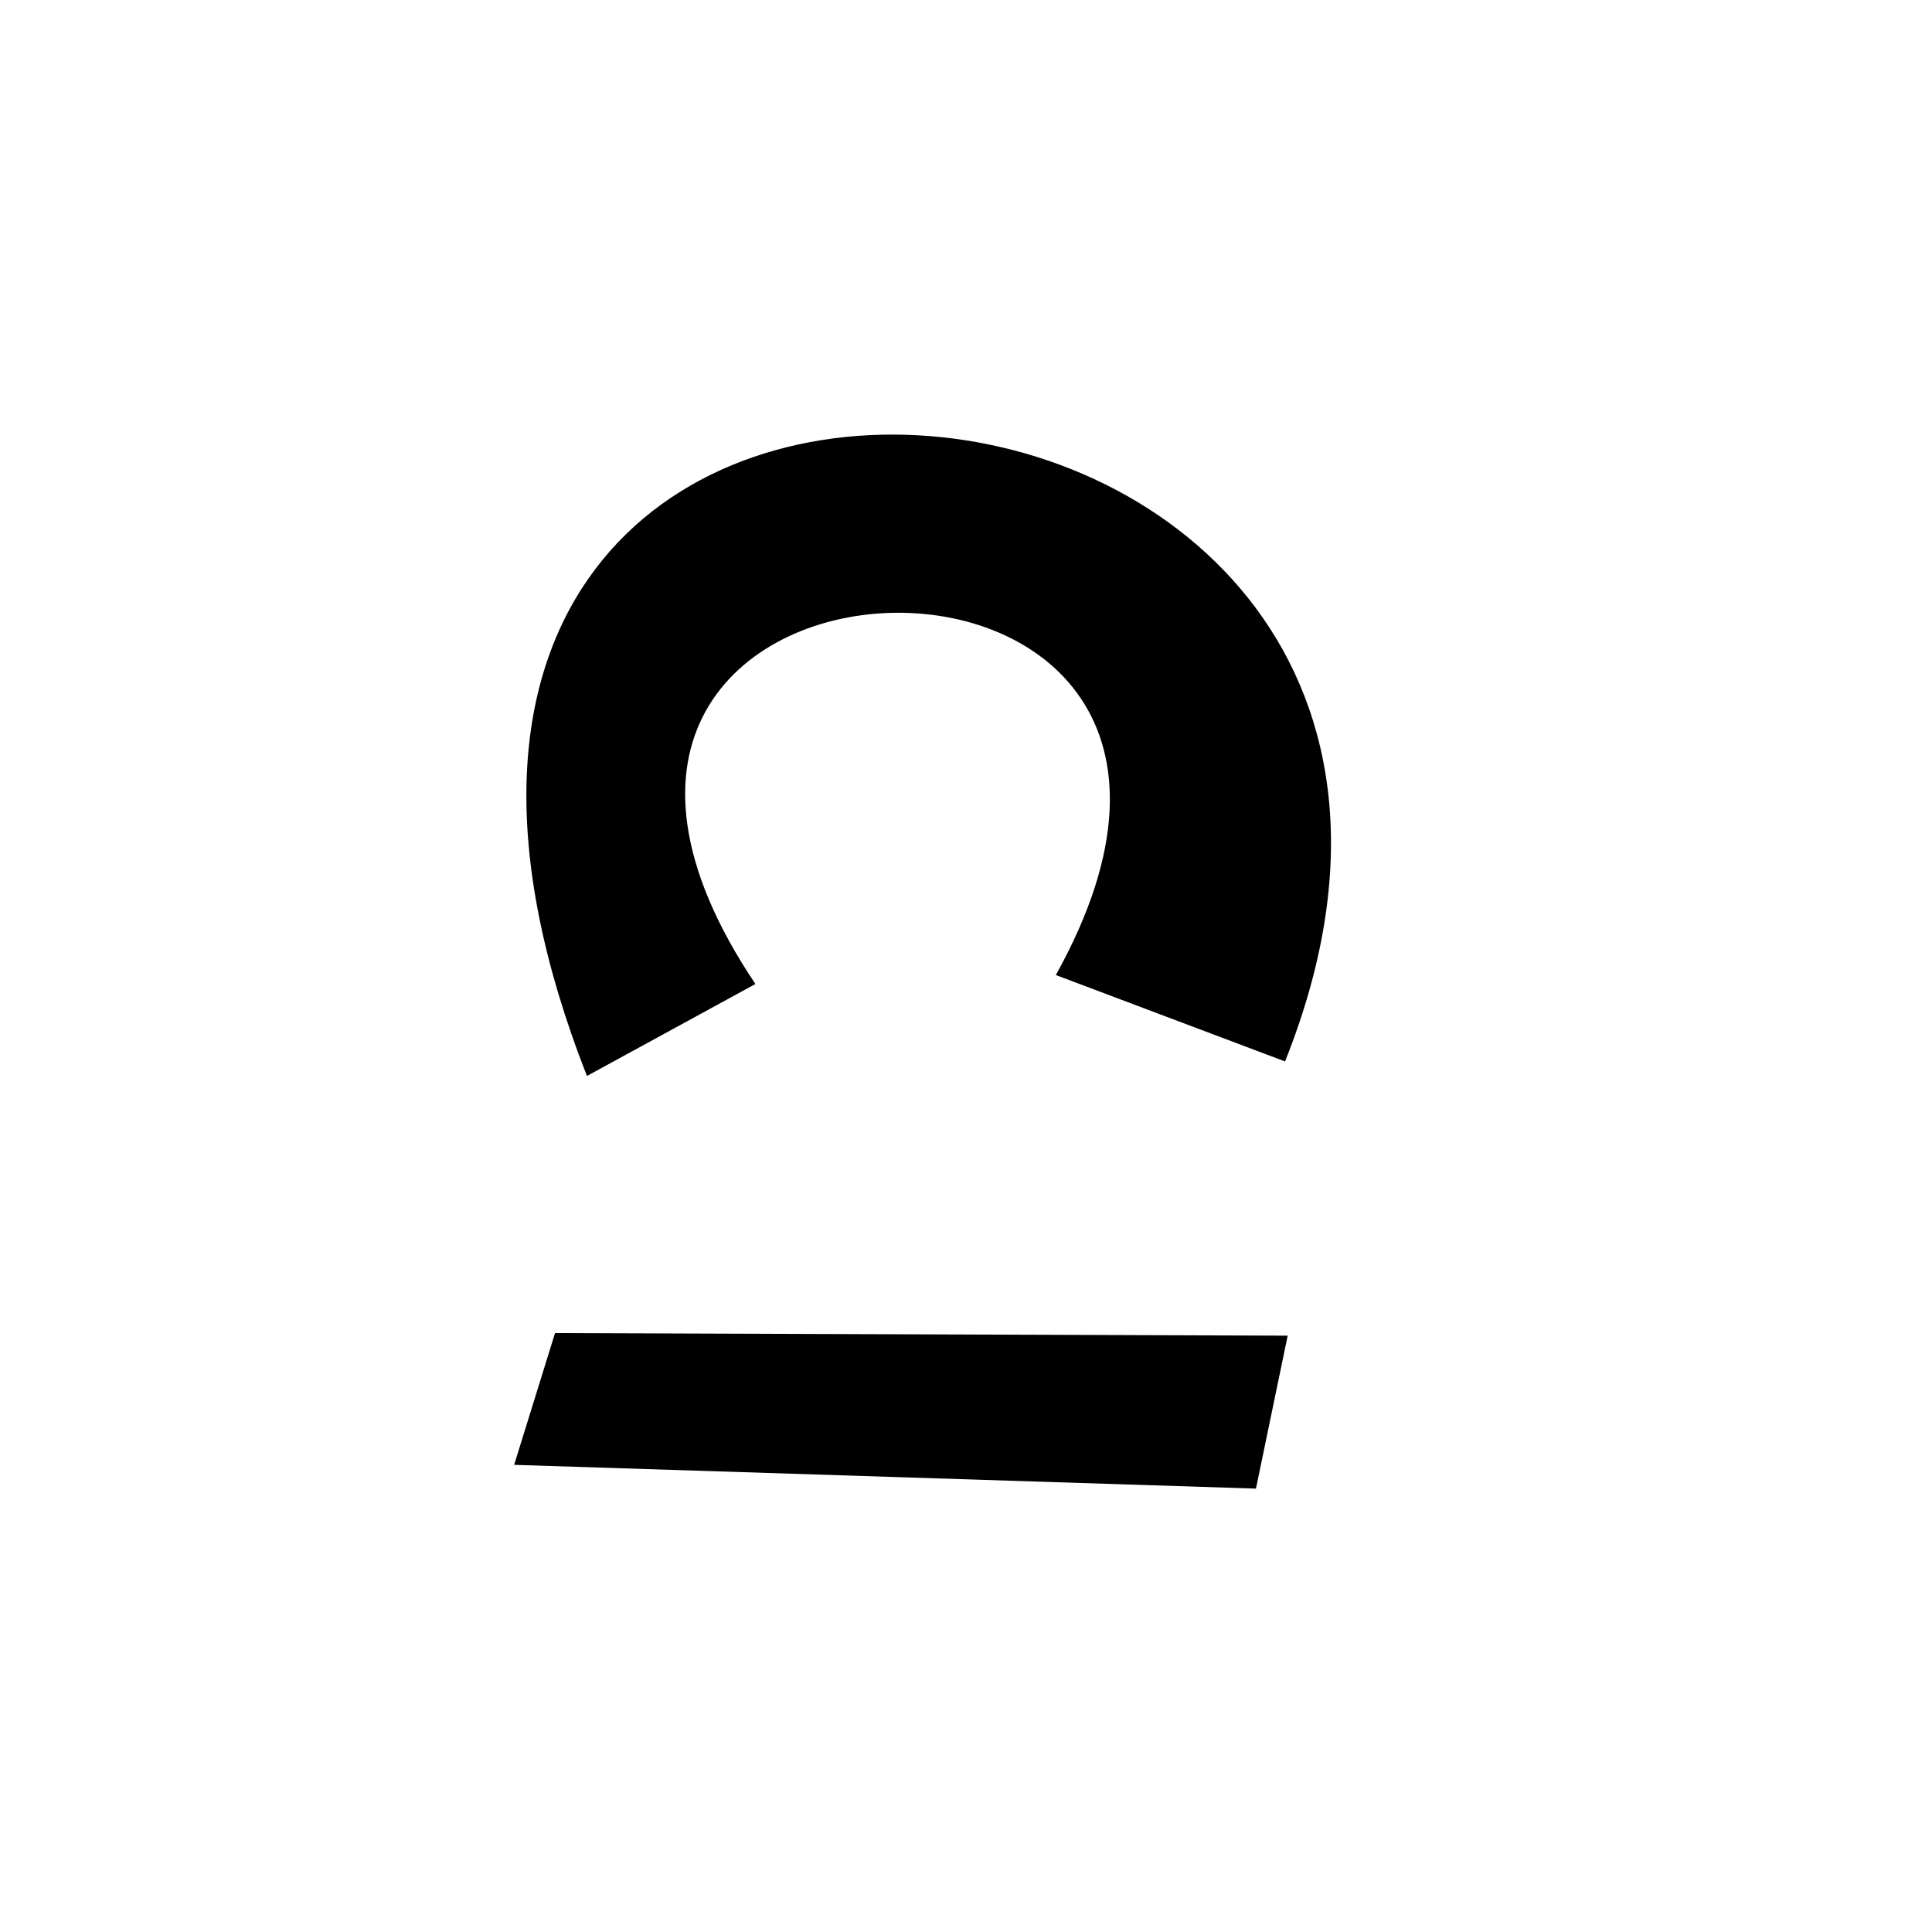
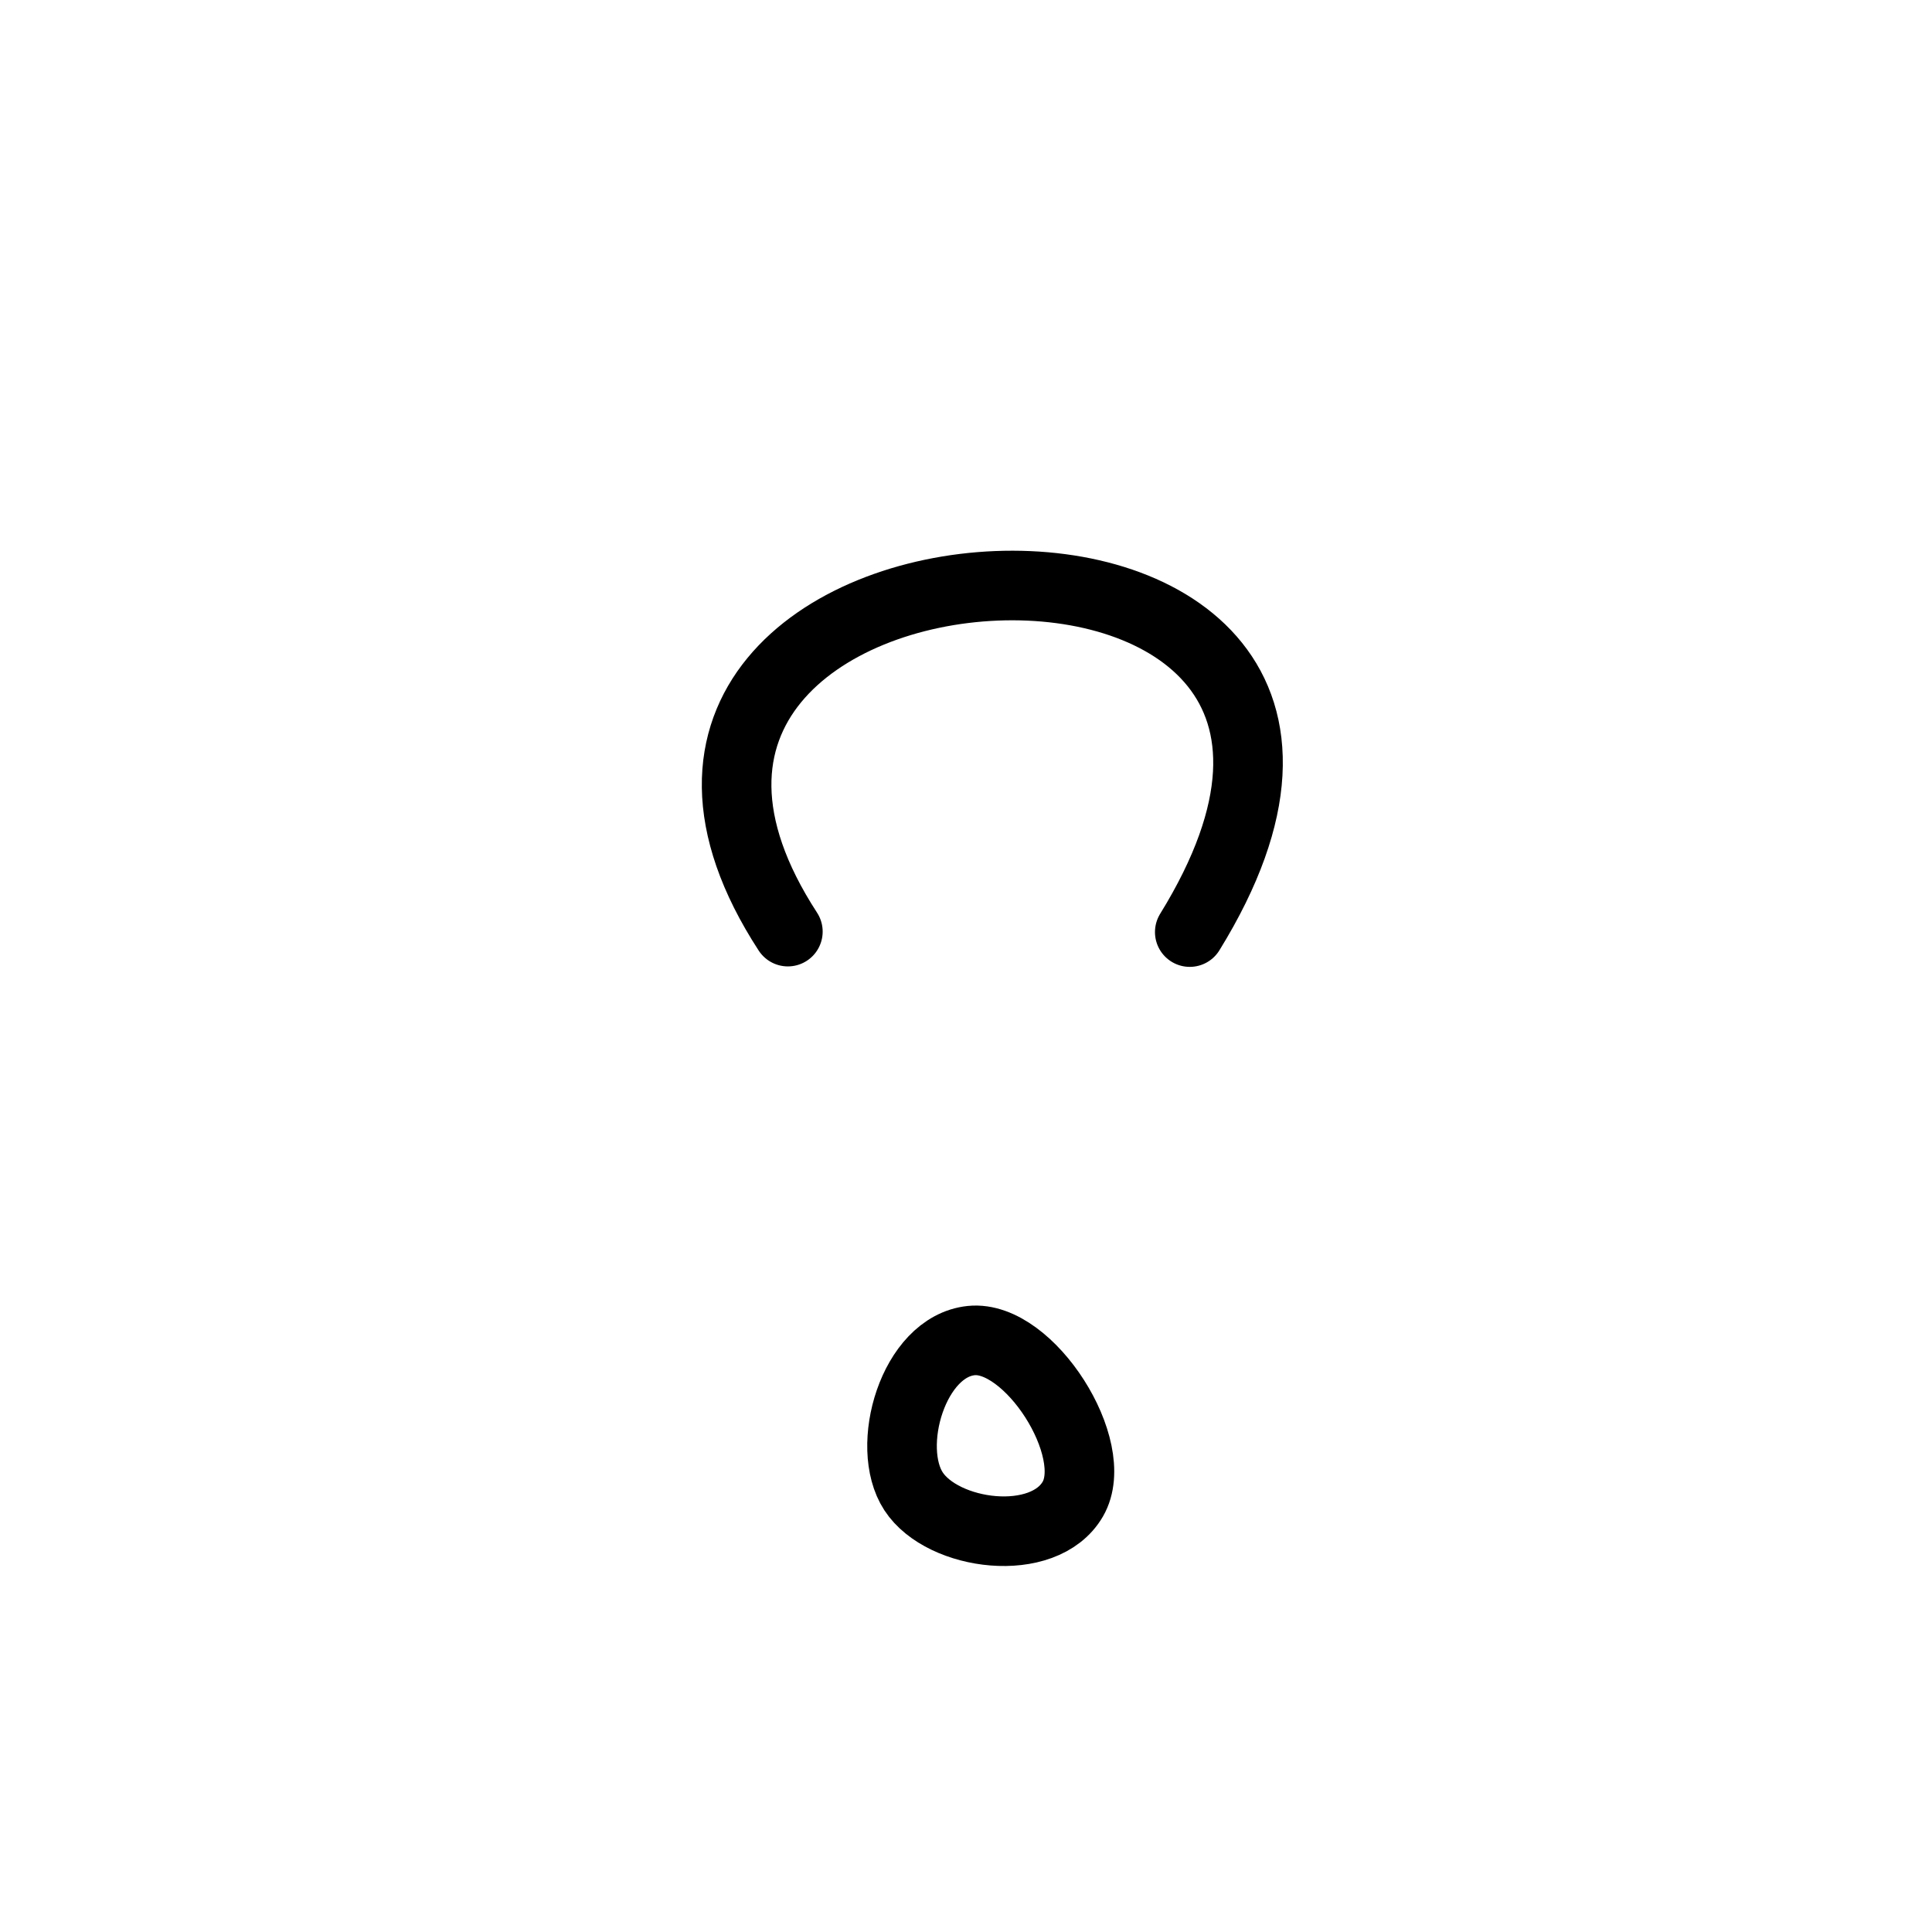
<svg xmlns="http://www.w3.org/2000/svg" width="50mm" height="50mm" viewBox="0 0 50 50" version="1.1" id="svg5">
  <defs id="defs2" />
  <g id="layer1">
-     <path style="fill:#000000;stroke-width:0.5;stroke-linecap:round;paint-order:fill markers stroke;stop-color:#000000" d="M 19.55,25.466 C 11.242,13.09 34.511,12.309 27.325,25.234 l 5.932,2.236 C 41.26,7.418 5.903,4.182 15.19,27.846 Z" id="path1964" />
-     <path style="fill:#000000;stroke-width:0.5;stroke-linecap:round;paint-order:fill markers stroke;stop-color:#000000" d="m 14.364,34.5 18.961,0.067 -0.821,3.958 -19.198,-0.615 z" id="path1966" />
+     <path style="fill:none;stroke:#000000;stroke-width:1.801;stroke-linecap:round;stroke-linejoin:round;stroke-dasharray:none;paint-order:fill markers stroke;stop-color:#000000" d="m 25.136,34.694 c -1.5,0.154 -2.25,2.743 -1.493,3.902 0.757,1.159 3.371,1.497 4.122,0.199 0.751,-1.298 -1.128,-4.255 -2.629,-4.101 z" id="path14480" />
+     <path style="fill:none;stroke:#000000;stroke-width:1.801;stroke-linecap:round;stroke-linejoin:round;stroke-dasharray:none;paint-order:fill markers stroke;stop-color:#000000" d="m 20.39,24.11 c -7.293,-11.206 18.223,-12.662 10.401,0.012" id="path22577" />
  </g>
</svg>
